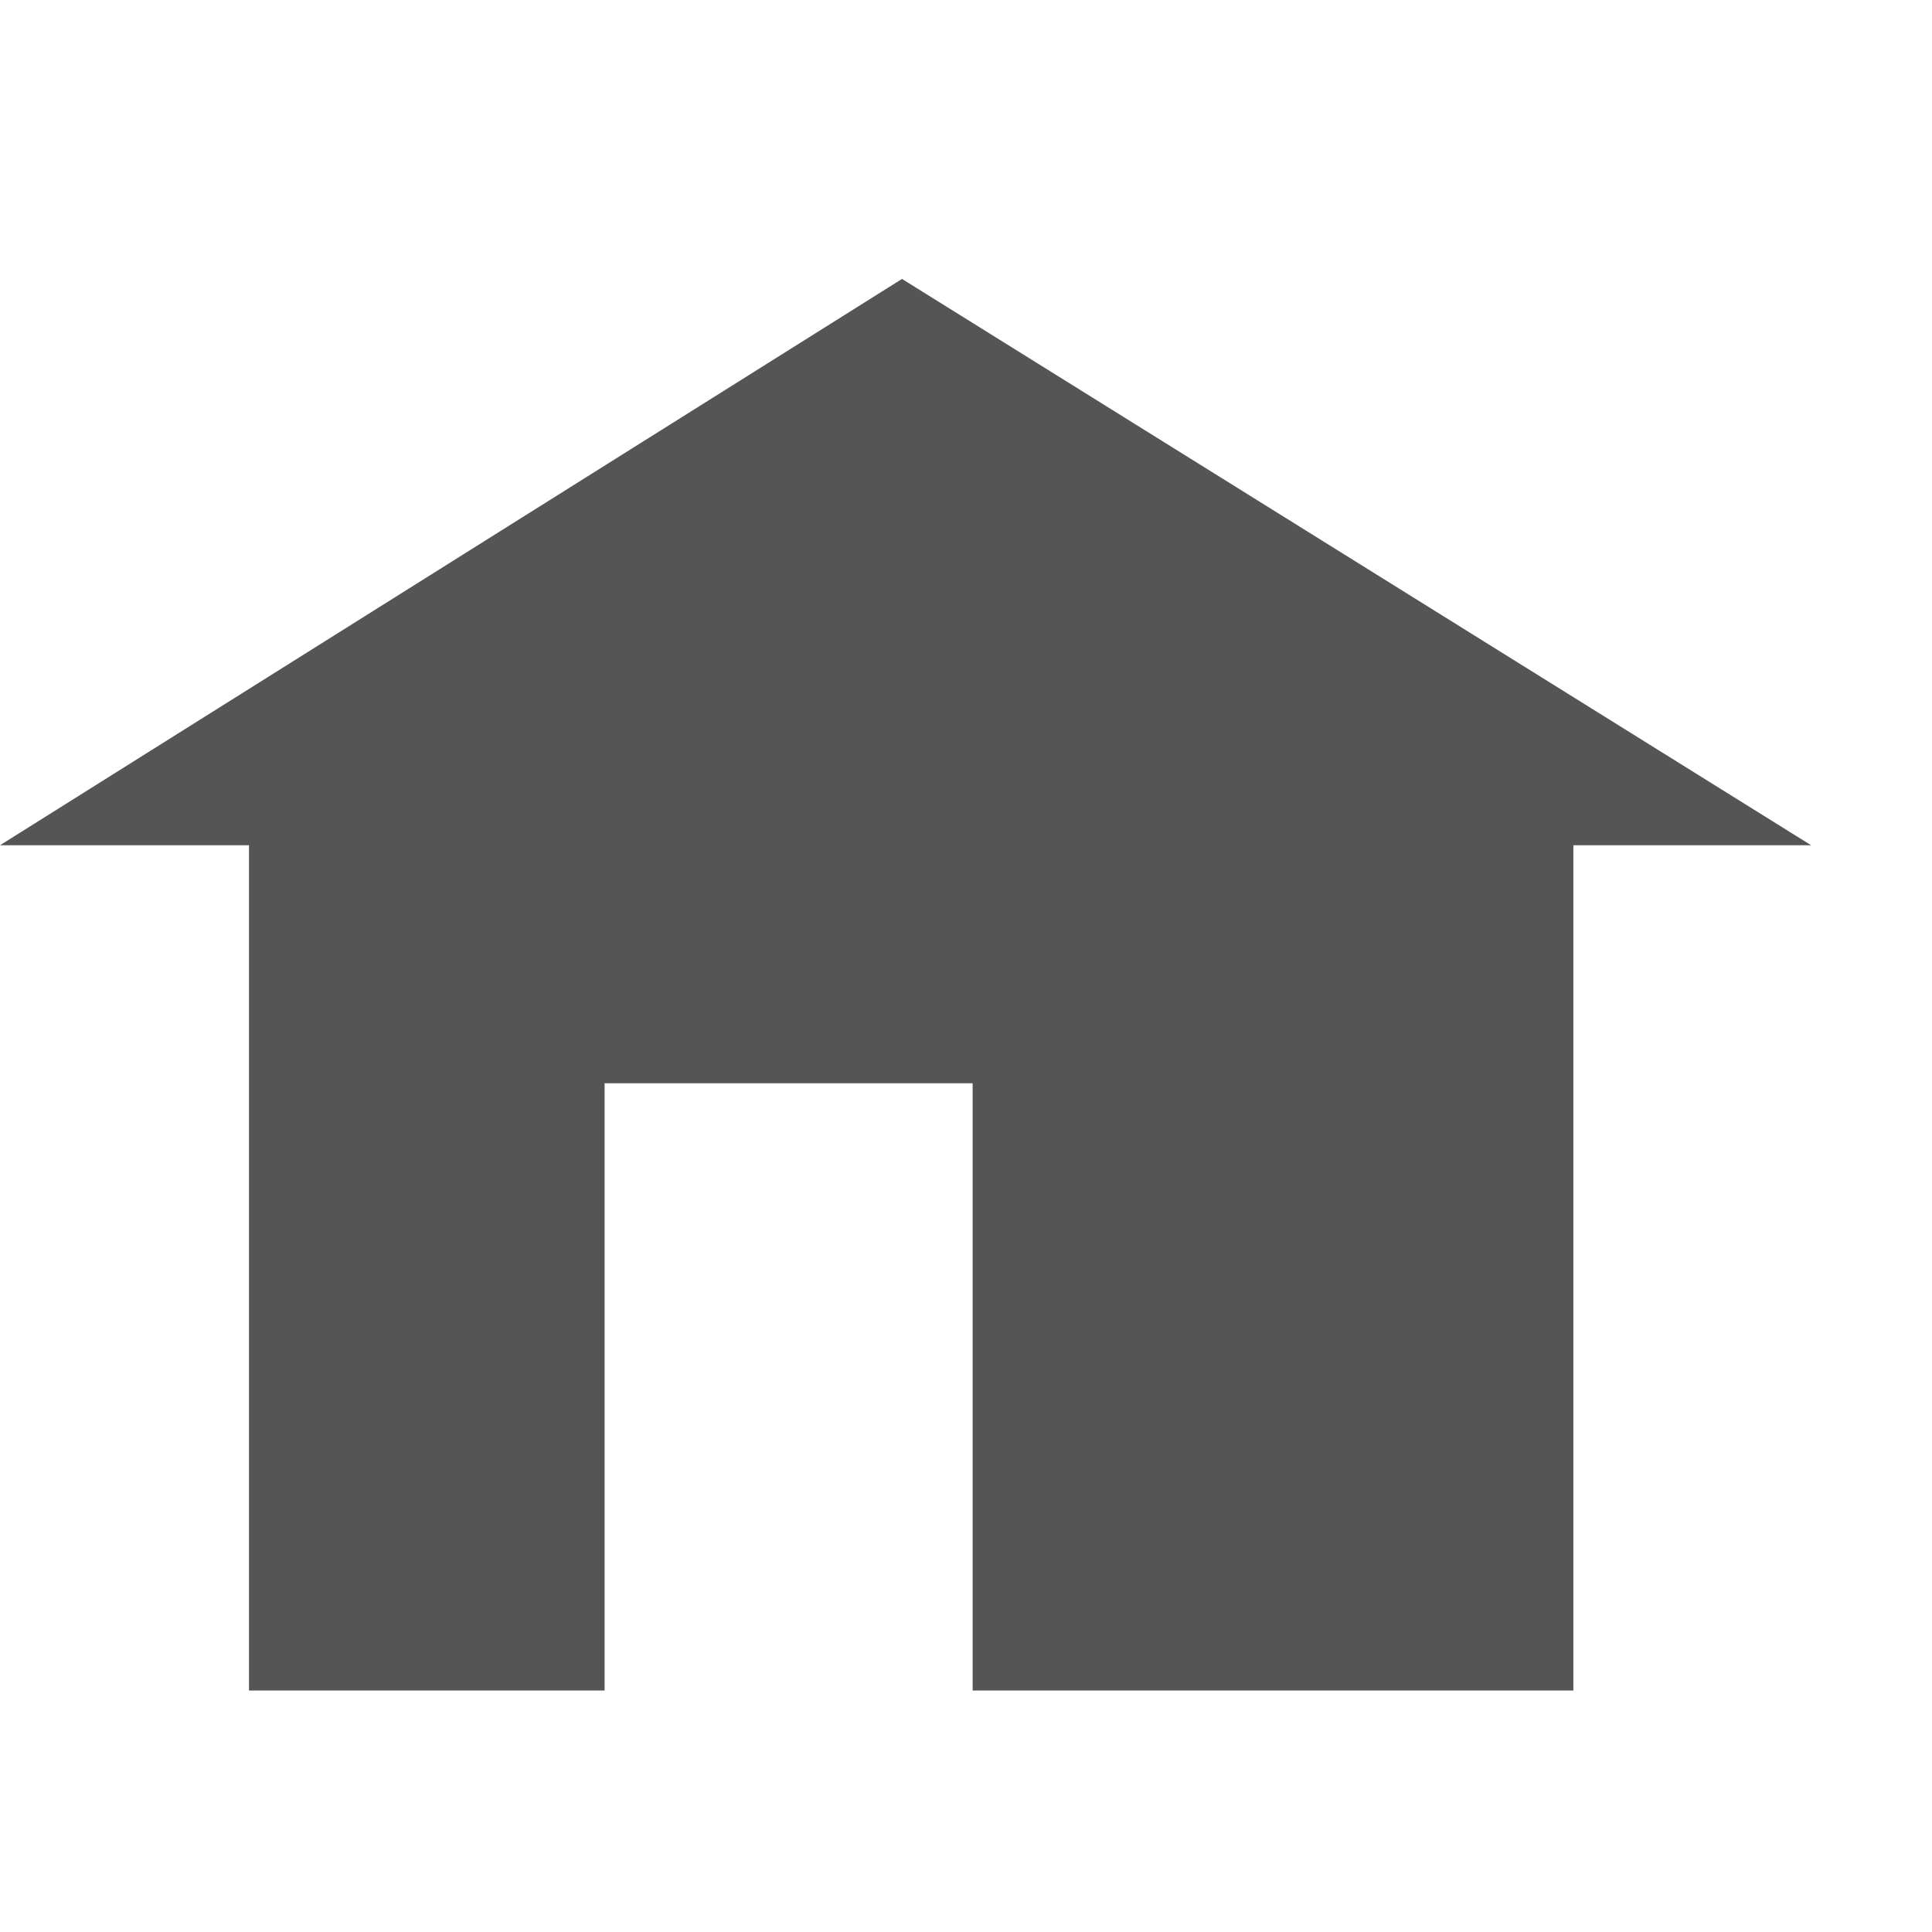
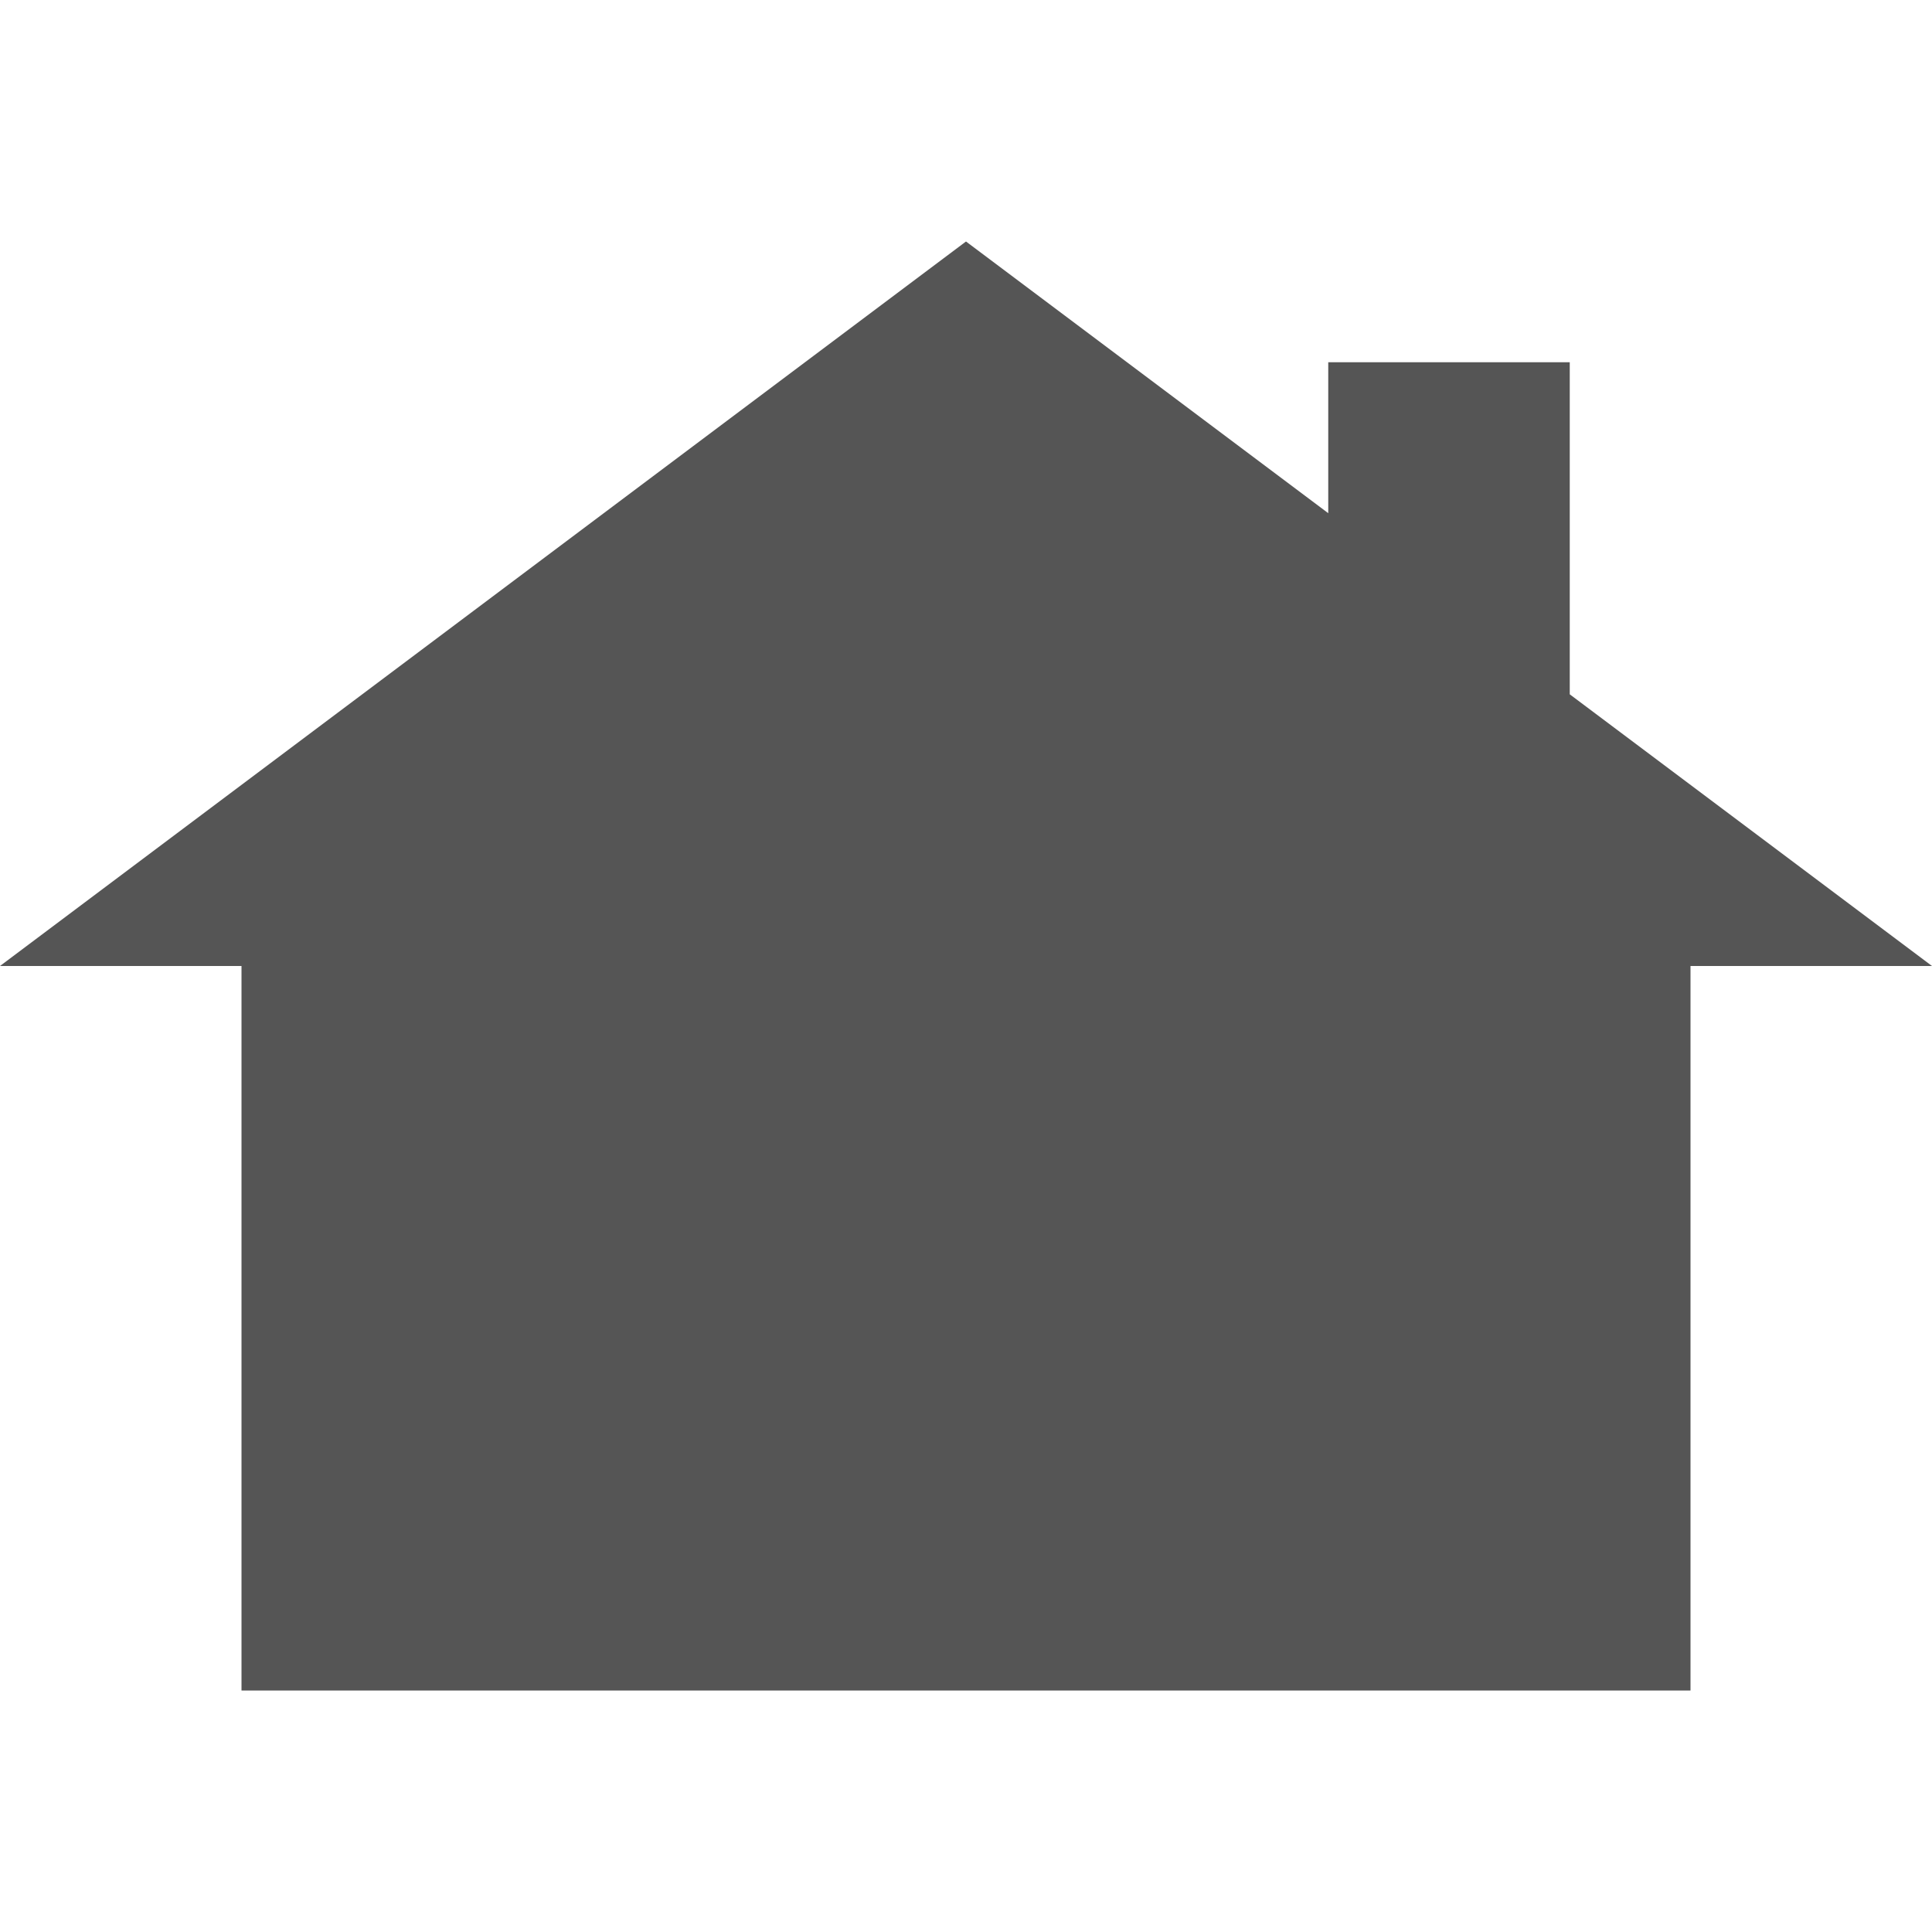
<svg xmlns="http://www.w3.org/2000/svg" id="svg7384" height="16" width="16" version="1.1">
+   <defs id="defs9" />
  <g id="layer13" transform="translate(-562,-176)">
-     <path id="rect5149" style="color:#555555;enable-background:new;fill:#555555" d="m569.47 178.31-7.47 4.69h2.062v7h2.945v-5.029h3.048v5.029h4.975v-7h1.969z" />
+     <path id="rect5149" style="color:#555555;fill:#555555;enable-background:new" d="m 570,178 -8,6 2,0 0,6 3,0 1,0 1,0 1,0 6,0 0,-6 2,0 -3,-2.25 0,-2.75 -2,0 0,1.25 z" />
  </g>
</svg>
